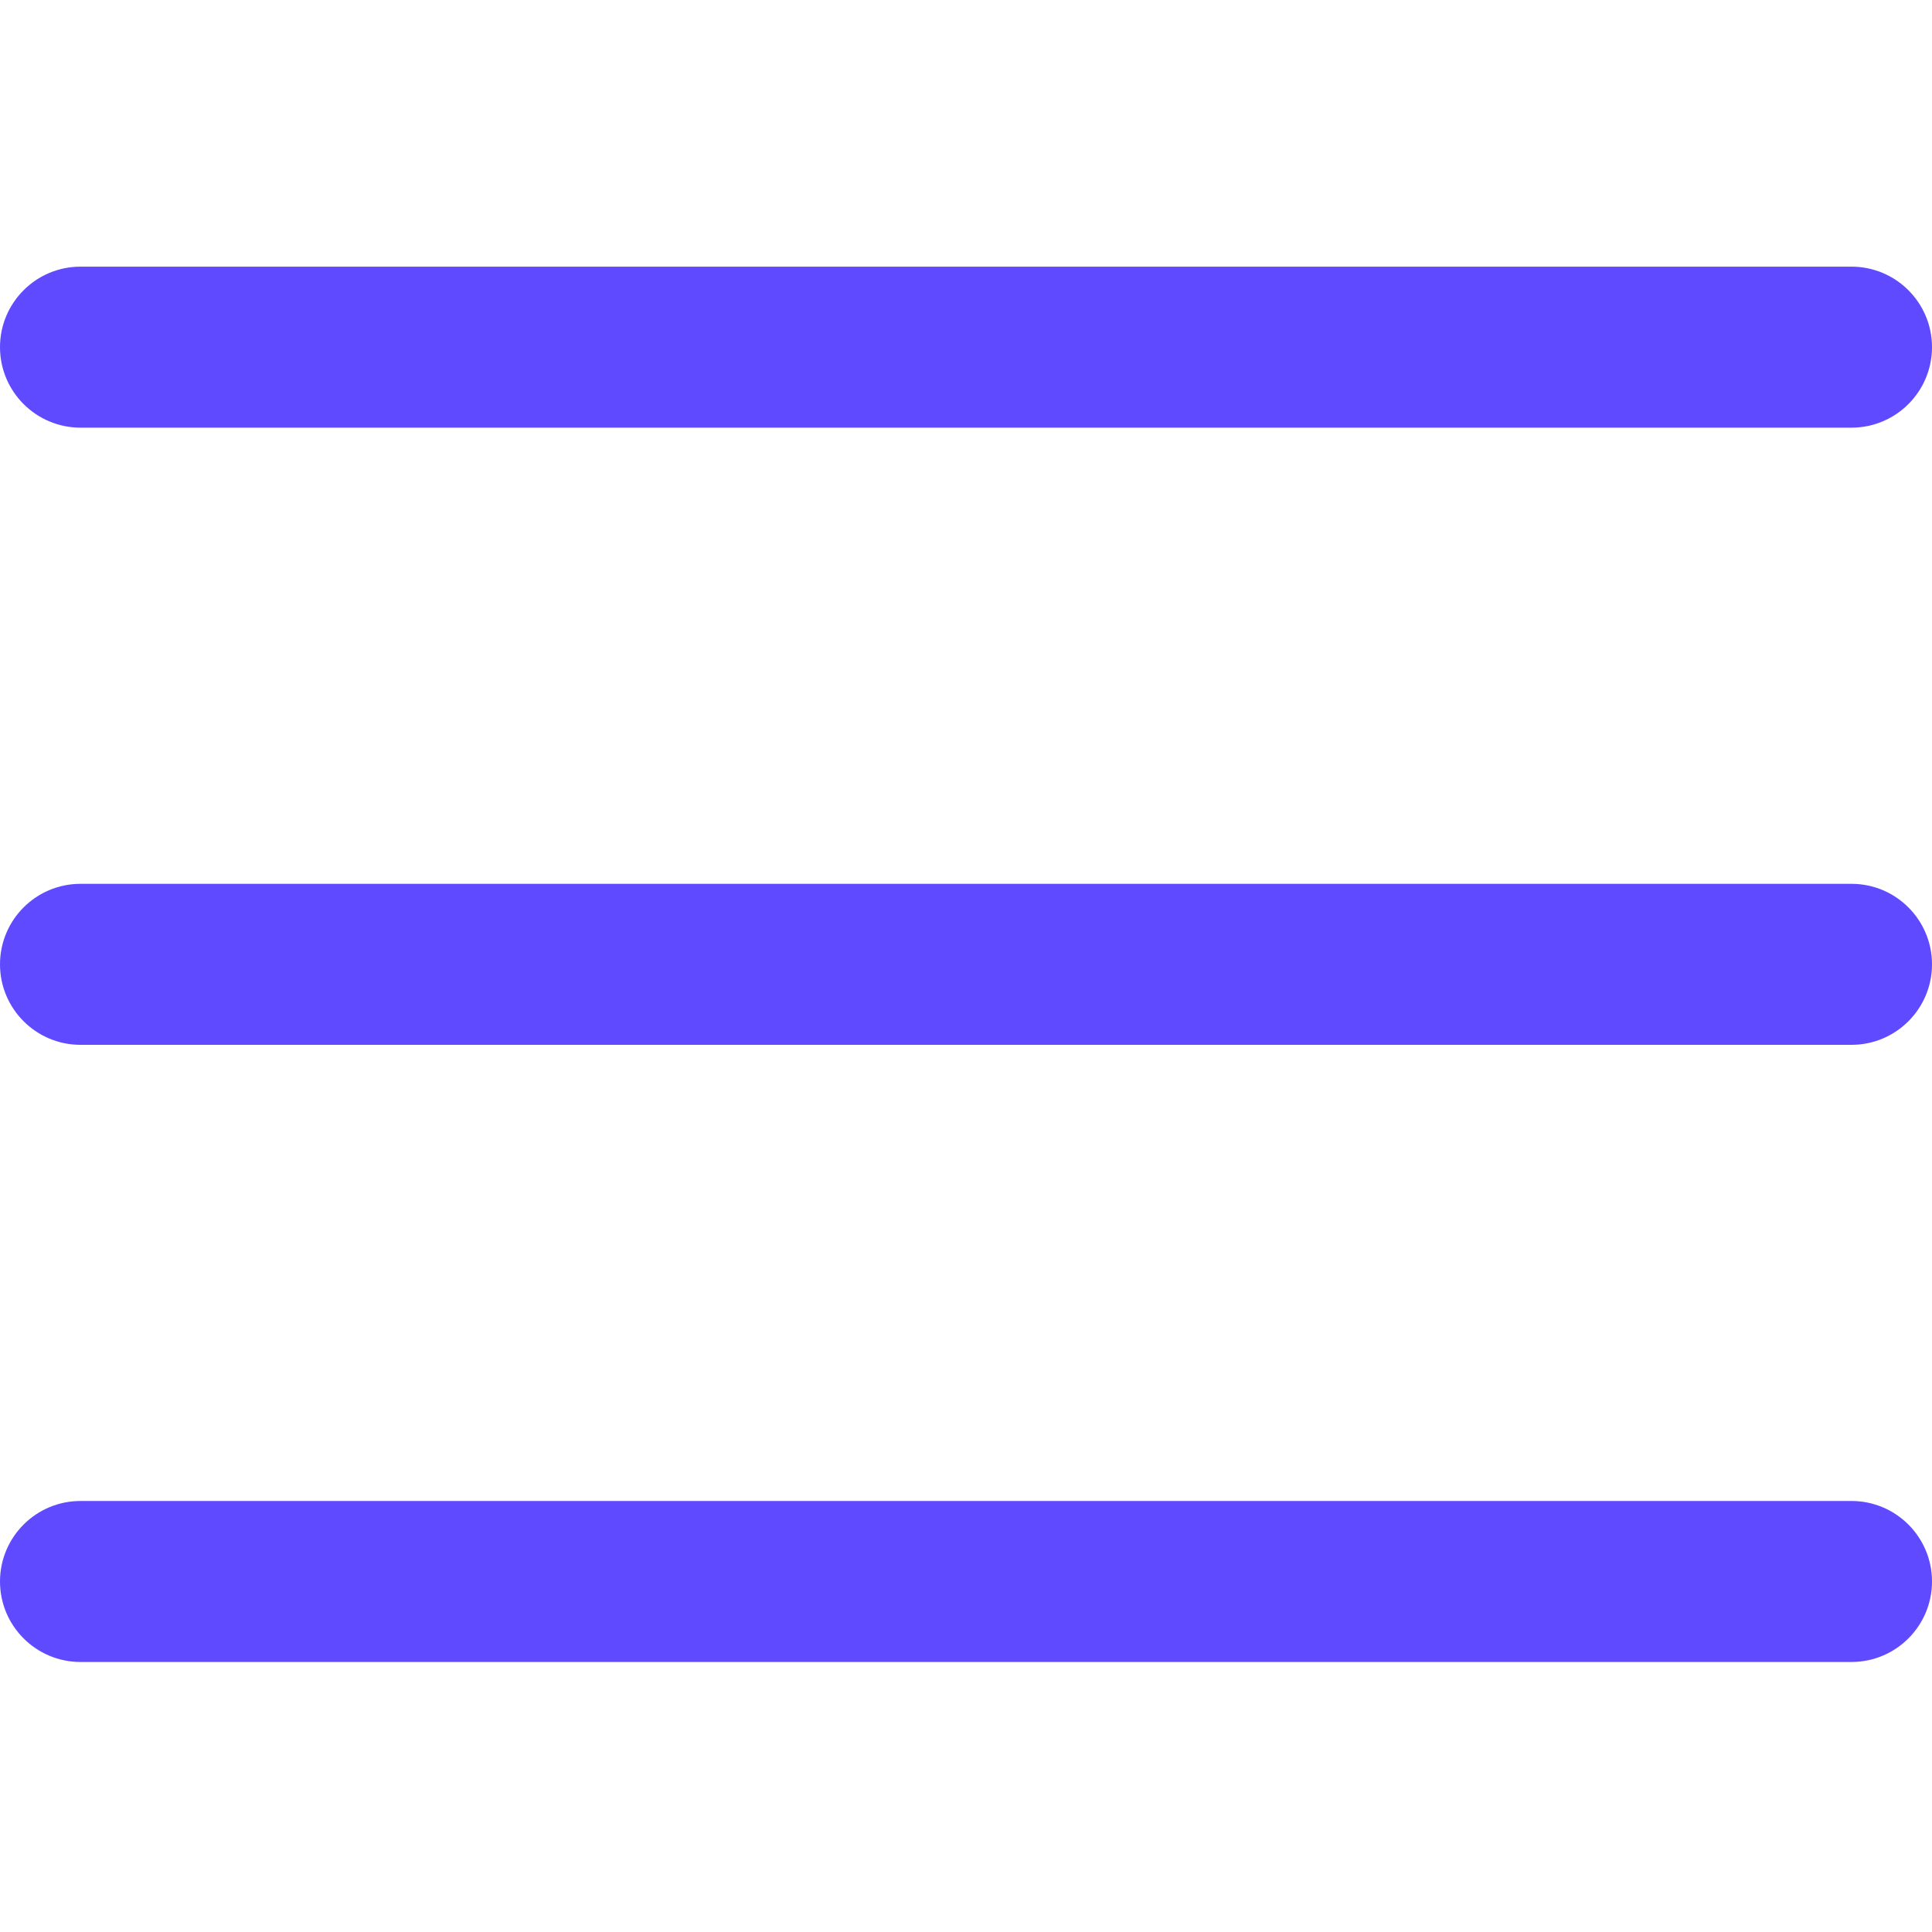
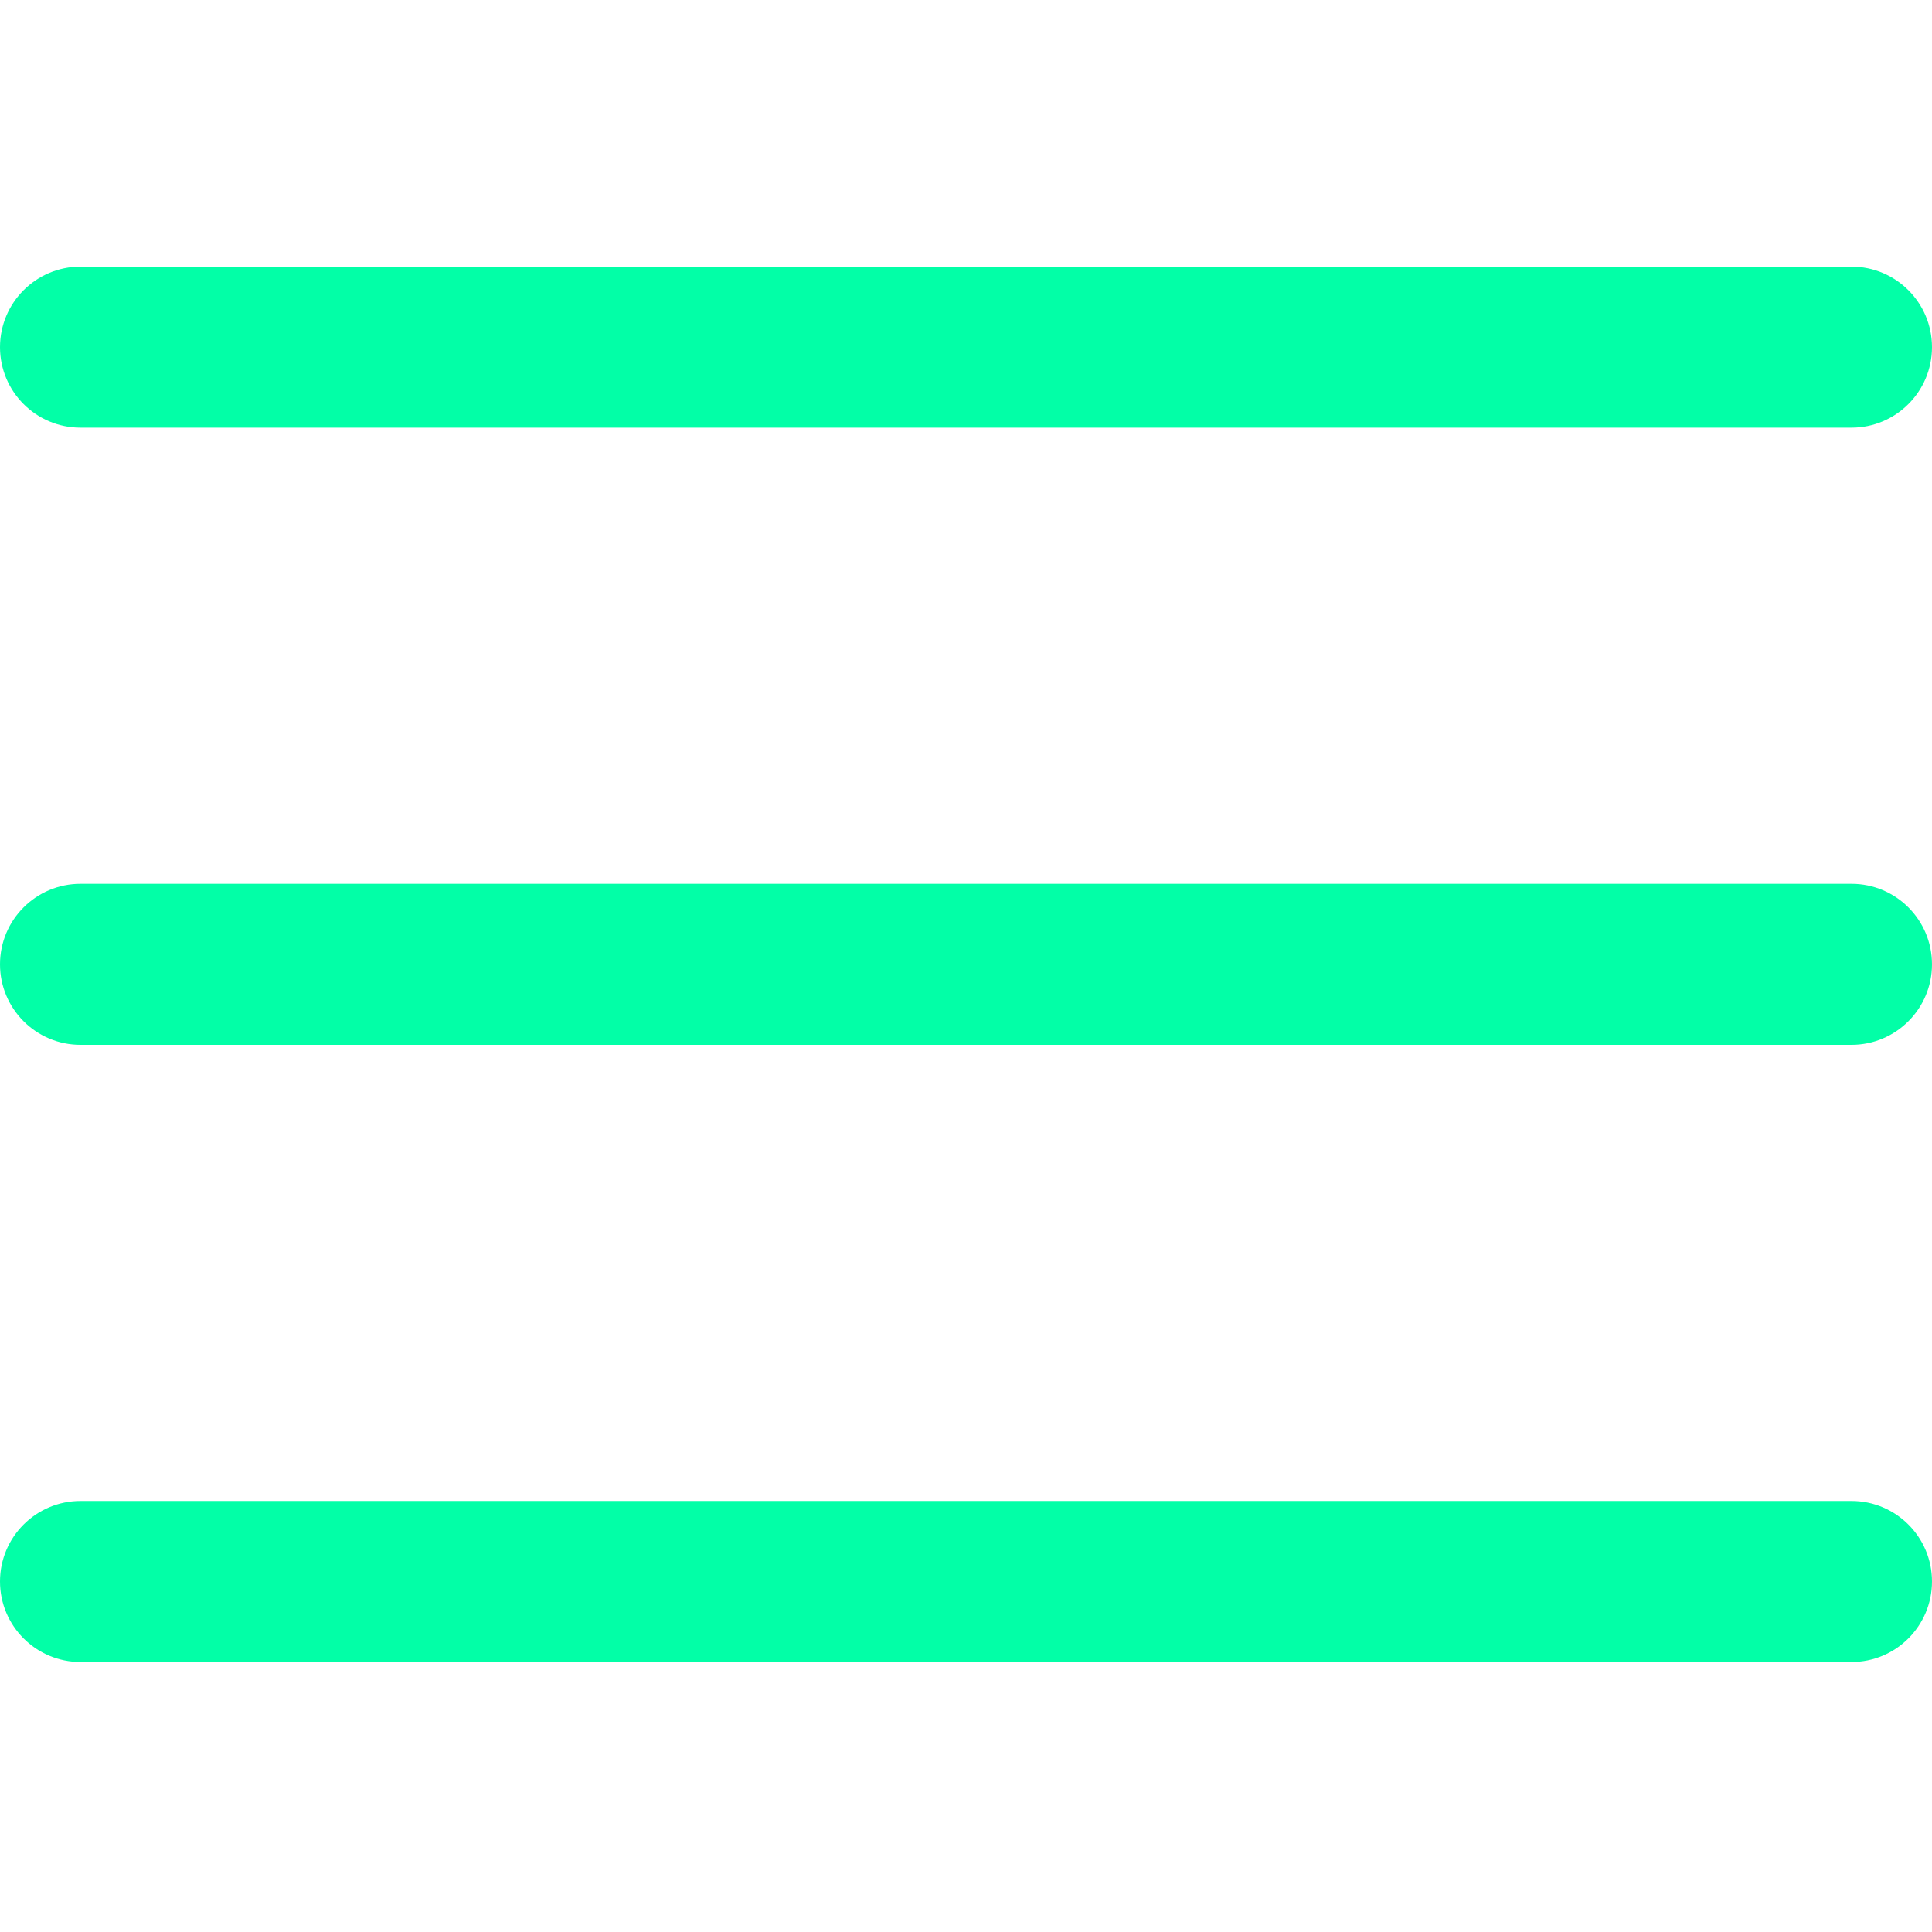
- <svg xmlns="http://www.w3.org/2000/svg" height="384pt" viewBox="0 -53 384 384" width="384pt" fill="#5f4aff">
+ <svg xmlns="http://www.w3.org/2000/svg" height="384pt" viewBox="0 -53 384 384" width="384pt" fill="#02ffa7">
  <path d="m368 154.668h-352c-8.832 0-16-7.168-16-16s7.168-16 16-16h352c8.832 0 16 7.168 16 16s-7.168 16-16 16zm0 0" />
  <path d="m368 32h-352c-8.832 0-16-7.168-16-16s7.168-16 16-16h352c8.832 0 16 7.168 16 16s-7.168 16-16 16zm0 0" />
  <path d="m368 277.332h-352c-8.832 0-16-7.168-16-16s7.168-16 16-16h352c8.832 0 16 7.168 16 16s-7.168 16-16 16zm0 0" />
</svg>
